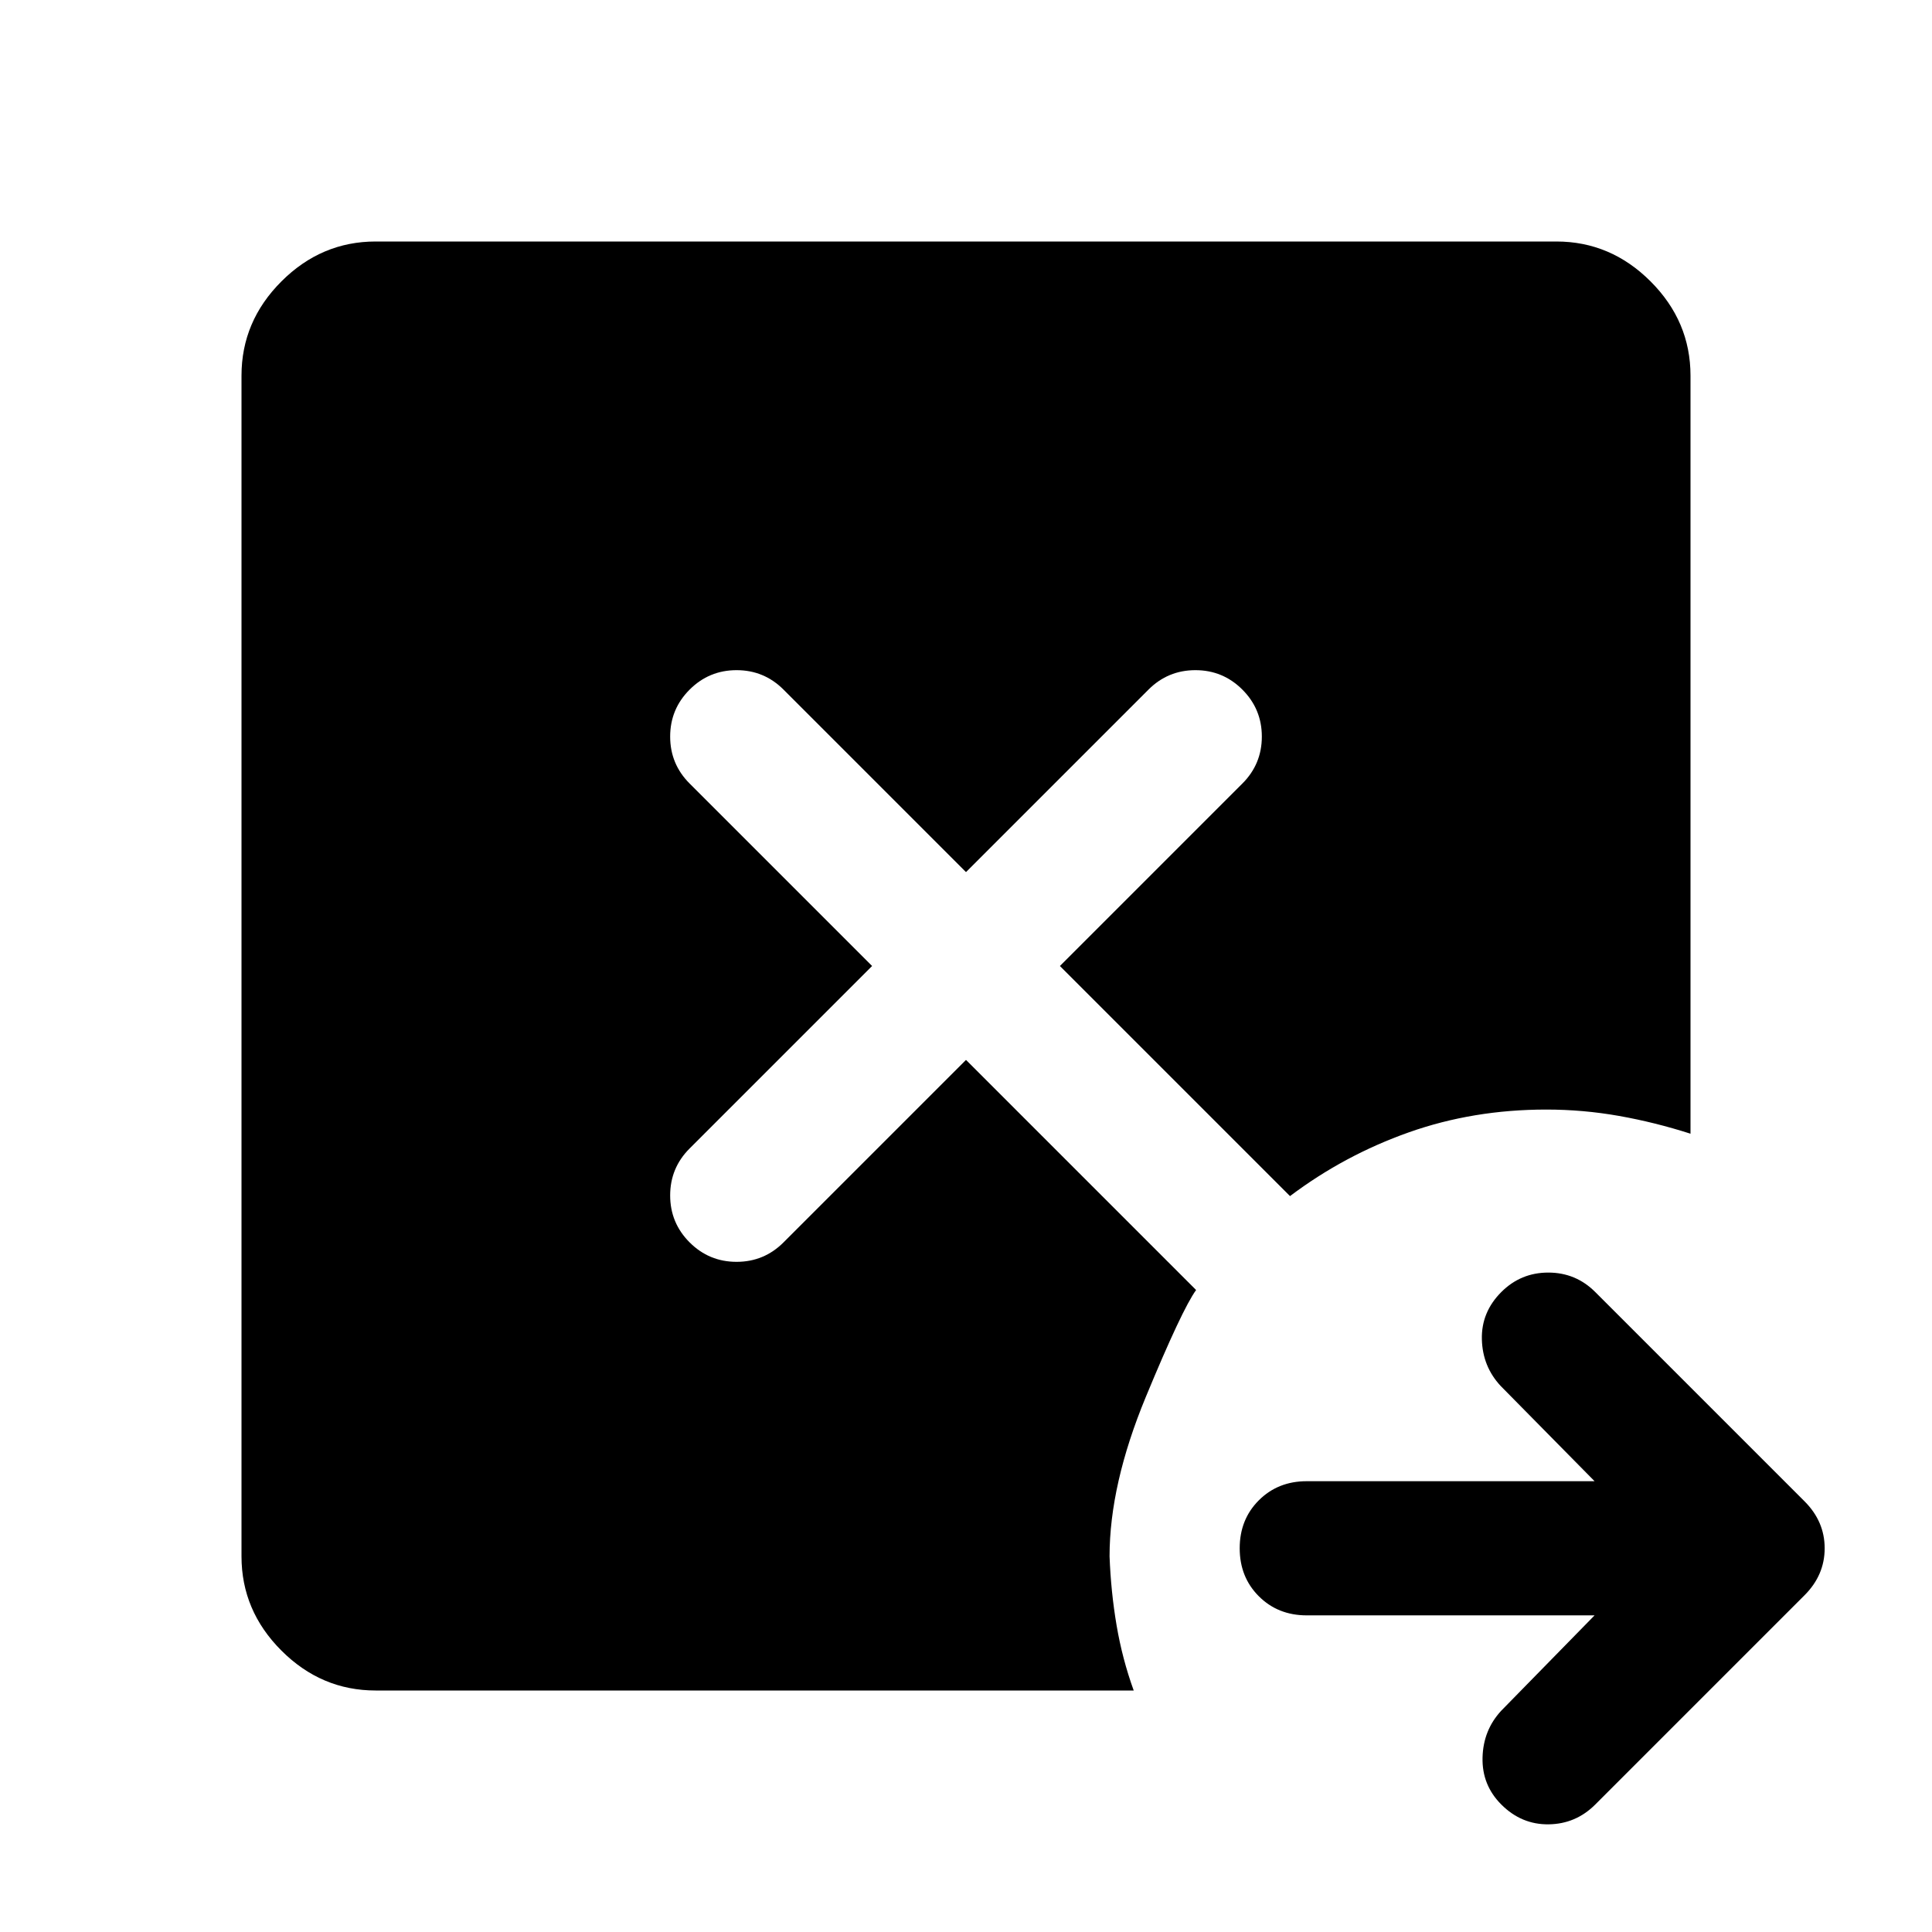
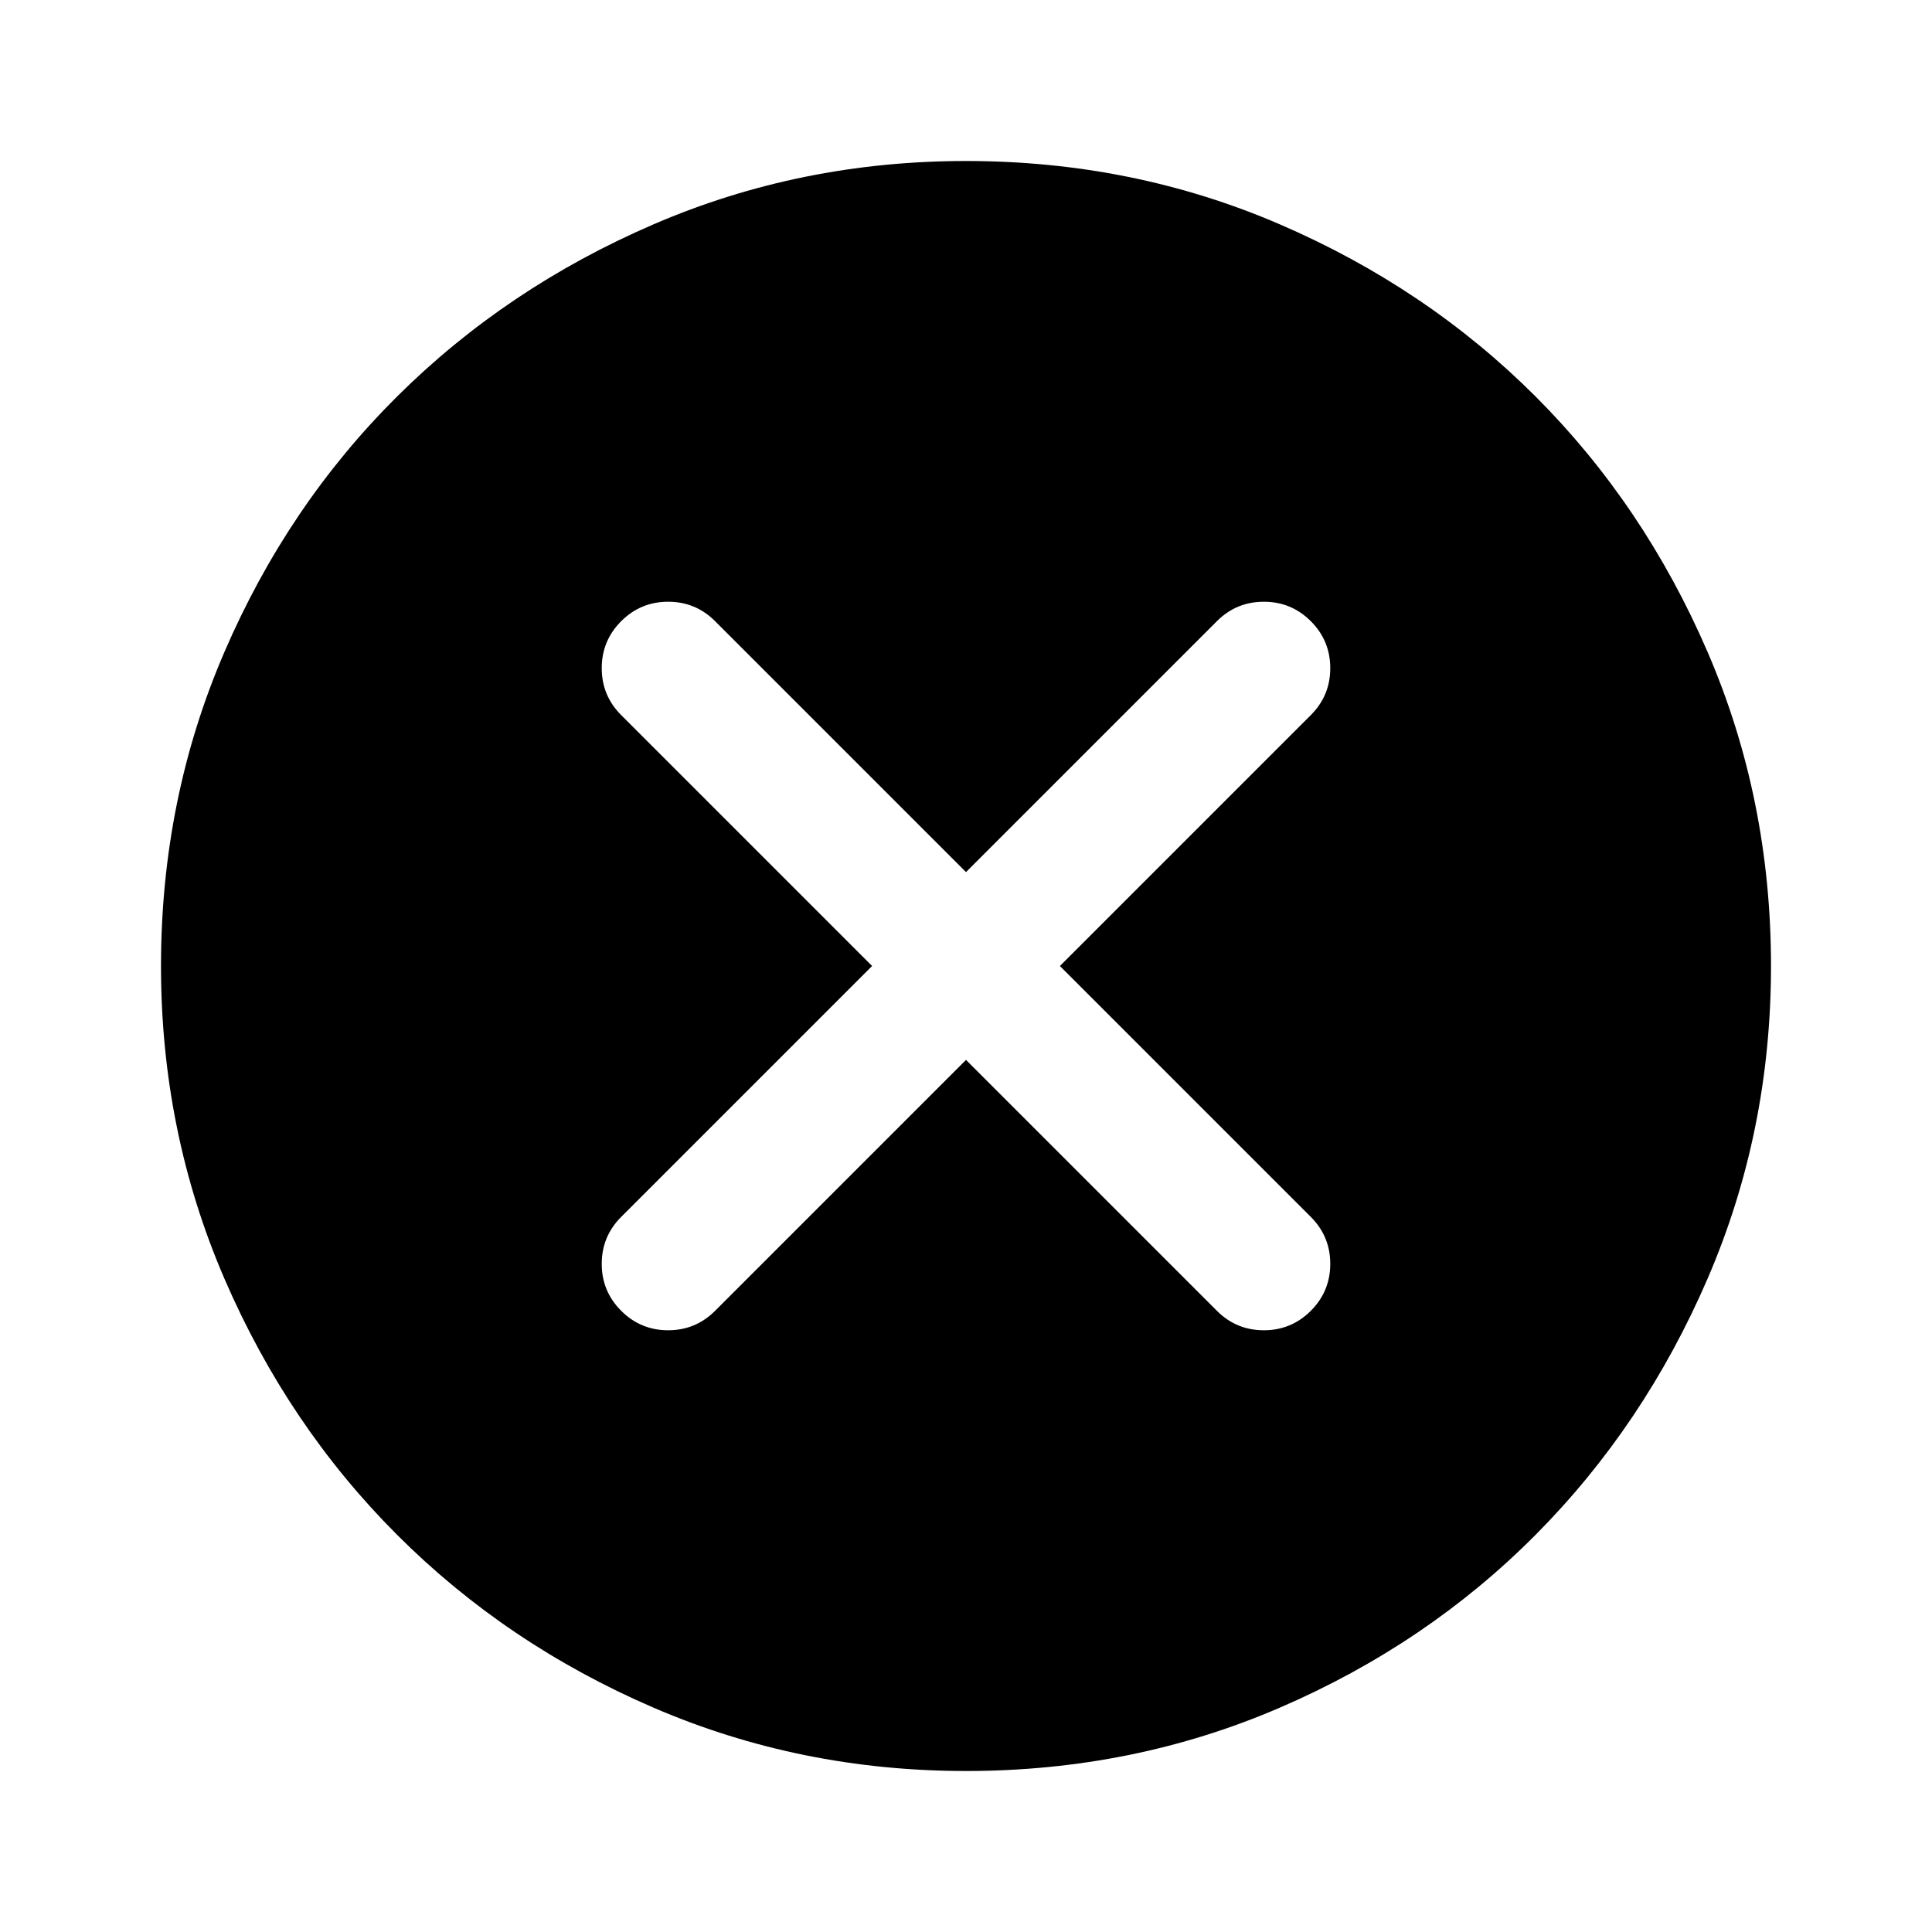
<svg xmlns="http://www.w3.org/2000/svg" height="40" viewBox="0 96 960 960" width="40">
-   <path d="M792.334 898.667h-143q-14.334 0-23.834-9.5t-9.5-23.833q0-14.334 9.5-23.834t23.834-9.5h143l-46.667-47.333q-9-9.667-9.333-23.167Q736 748 746 738q9.667-9.666 23.334-9.666 13.666 0 23.333 9.666l104 104q10 10 10 23.334 0 13.333-10 23.333l-104 104Q783 1002.33 769.5 1002.5q-13.5.17-23.5-9.833-9.666-9.667-9.333-23.333Q737 955.667 746 946l46.334-47.333ZM186.666 936q-27 0-46.833-19.833T120 869.334V282.666q0-27 19.833-46.833T186.666 216h586.668q27 0 46.833 19.833T840 282.666v376.668q-17.667-5.666-35.5-8.833t-36.166-3.167q-36.334 0-68.334 11.334-31.999 11.333-58.999 31.666L526.666 576l90.667-90.667Q627 475.667 627 462q0-13.667-9.667-23.333Q607.667 429 594 429q-13.667 0-23.333 9.667L480 529.334l-90.667-90.667Q379.667 429 366 429q-13.667 0-23.333 9.667Q333 448.333 333 462q0 13.667 9.667 23.333L433.334 576l-90.667 90.667Q333 676.333 333 690q0 13.667 9.667 23.333Q352.333 723 366 723q13.667 0 23.333-9.667L480 622.666l114.334 114.335q-6.999 9.666-25 53.166-18 43.5-18 79.167.667 17.666 3.5 34.333 2.834 16.666 8.5 32.333H186.666Z" />
+   <path d="m480 622.666 124.667 124.667Q614.334 757 628 757q13.667 0 23.333-9.667Q661 737.667 661 724q0-13.666-9.667-23.333L526.666 576l124.667-124.667Q661 441.666 661 428q0-13.667-9.667-23.333Q641.667 395 628 395q-13.666 0-23.333 9.667L480 529.334 355.333 404.667Q345.666 395 332 395q-13.667 0-23.333 9.667Q299 414.333 299 428q0 13.666 9.667 23.333L433.334 576 308.667 700.667Q299 710.334 299 724q0 13.667 9.667 23.333Q318.333 757 332 757q13.666 0 23.333-9.667L480 622.666ZM480 976q-82.333 0-155.333-31.5t-127.334-85.833Q143 804.333 111.5 731.333T80 576q0-83 31.5-156t85.833-127q54.334-54 127.334-85.5T480 176q83 0 156 31.5T763 293q54 54 85.5 127T880 576q0 82.333-31.5 155.333T763 858.667Q709 913 636 944.5T480 976Z" />
</svg>
